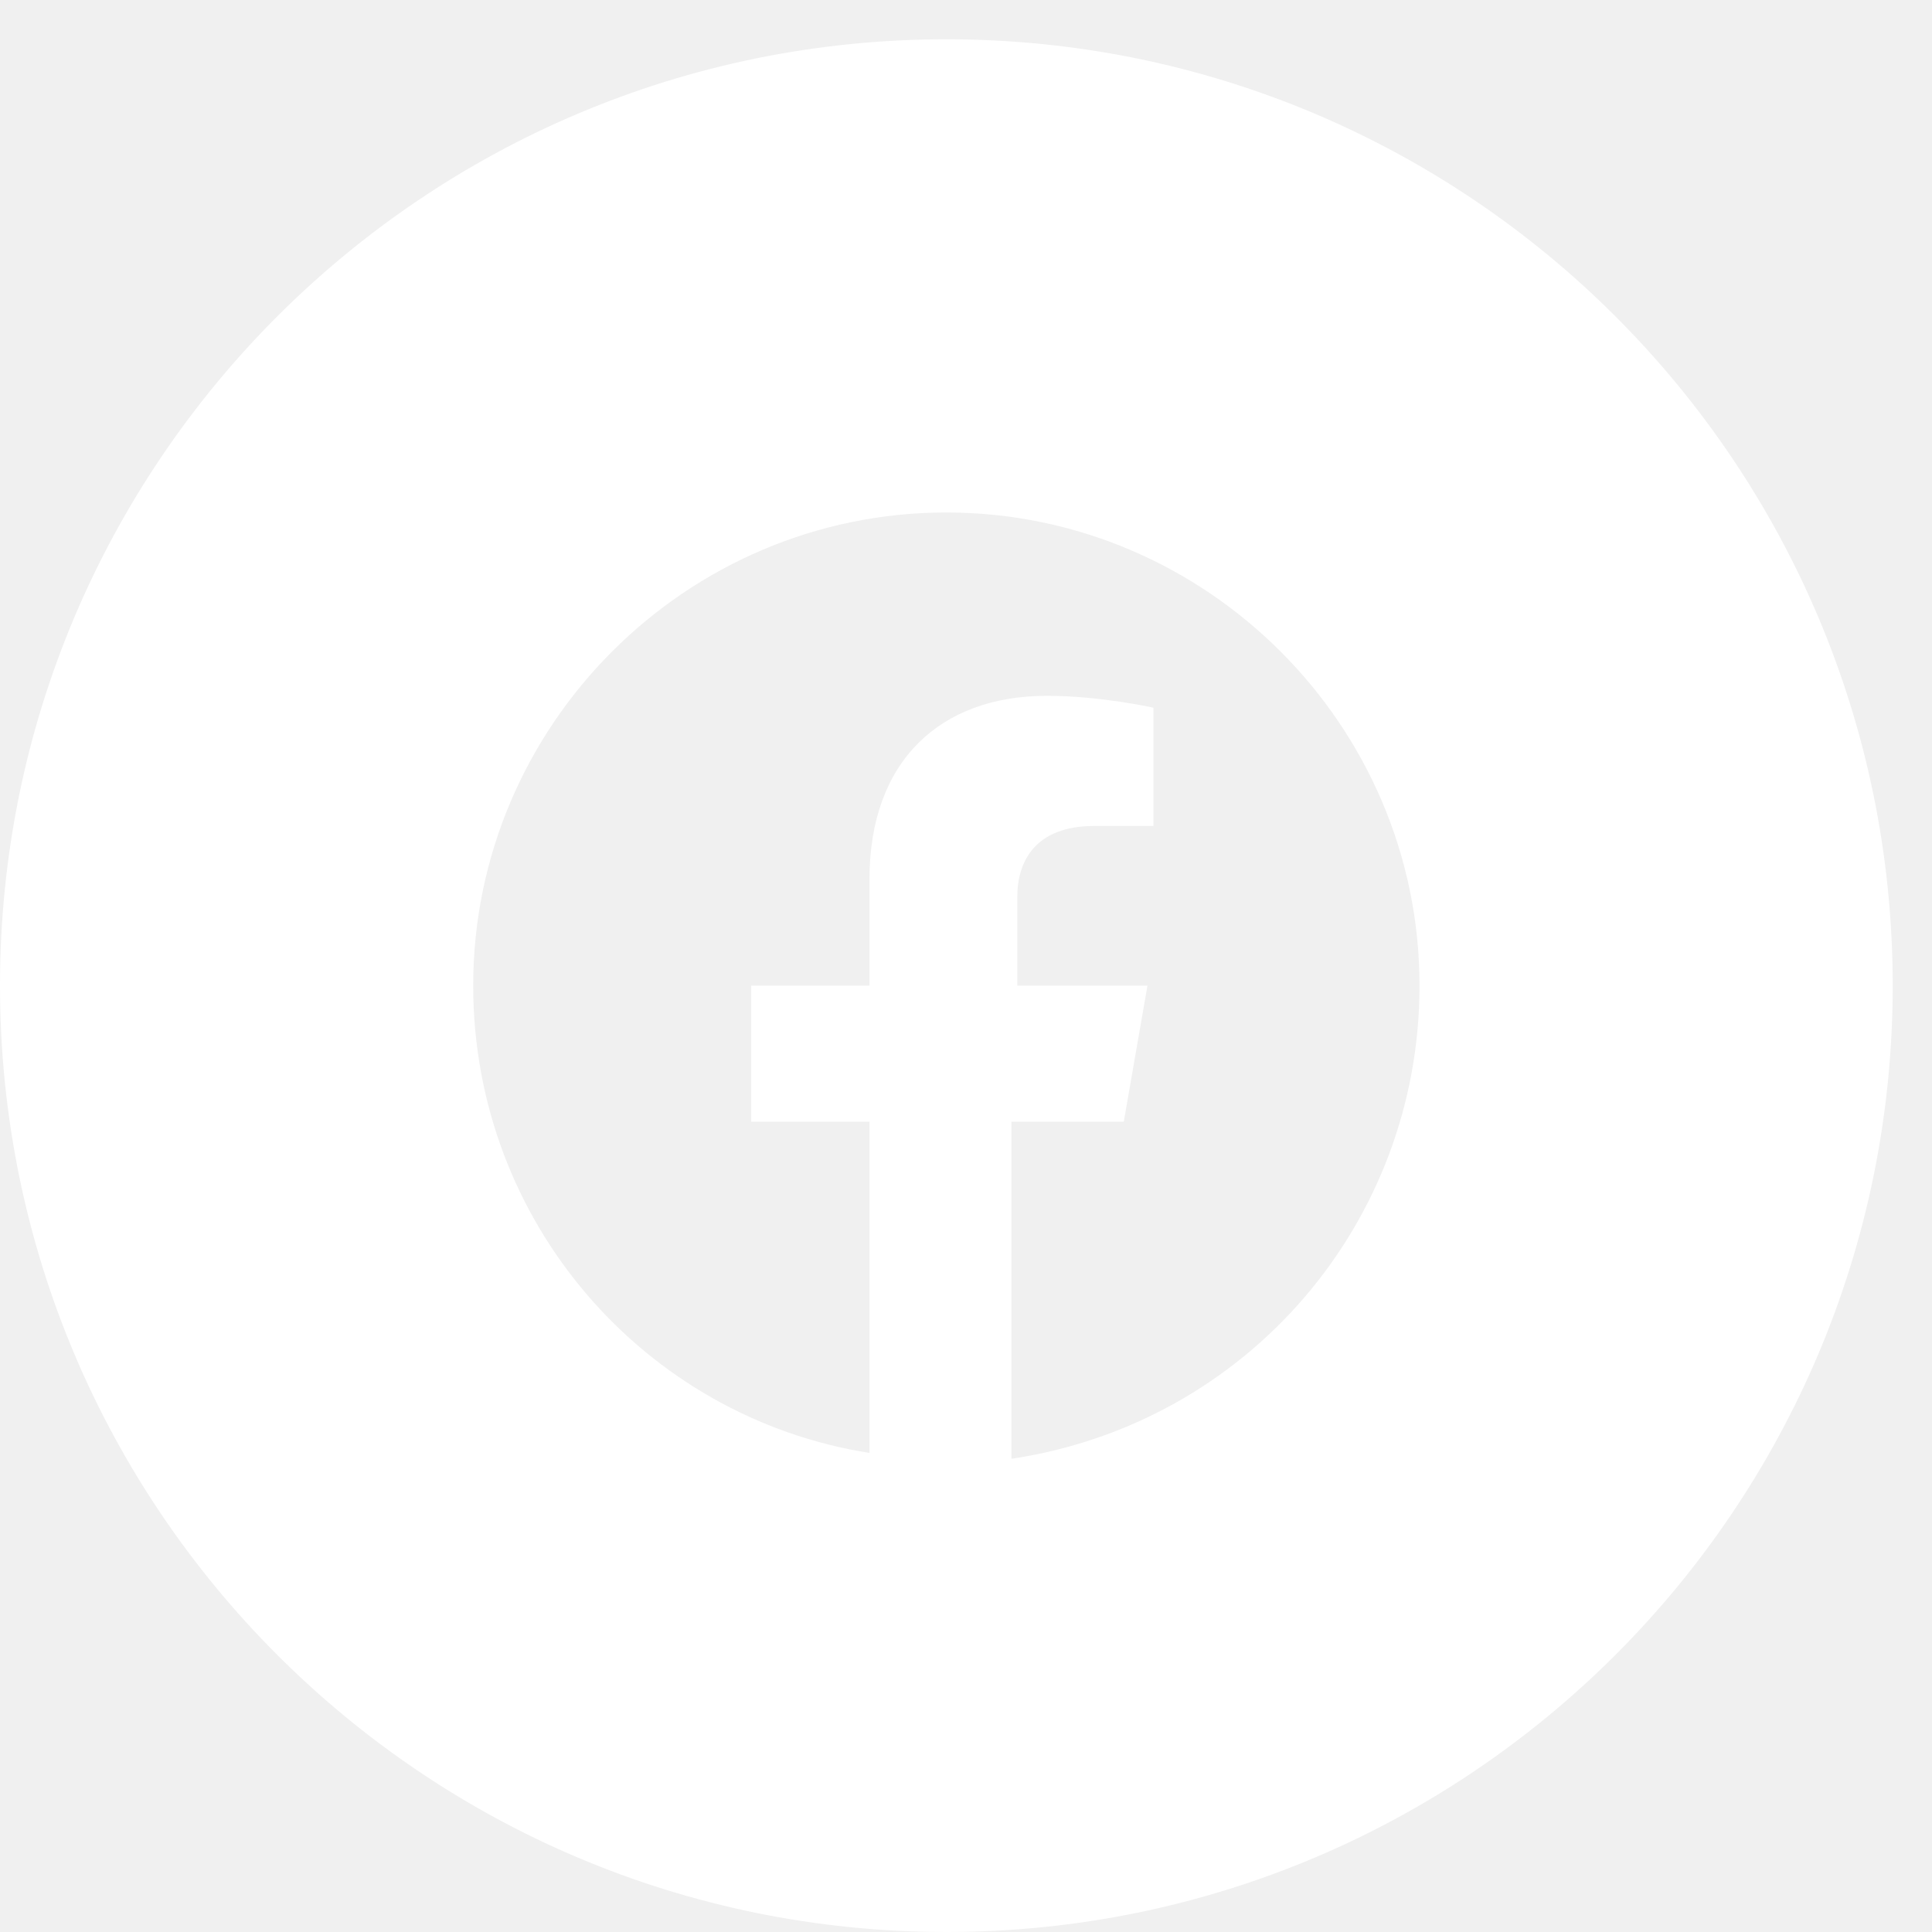
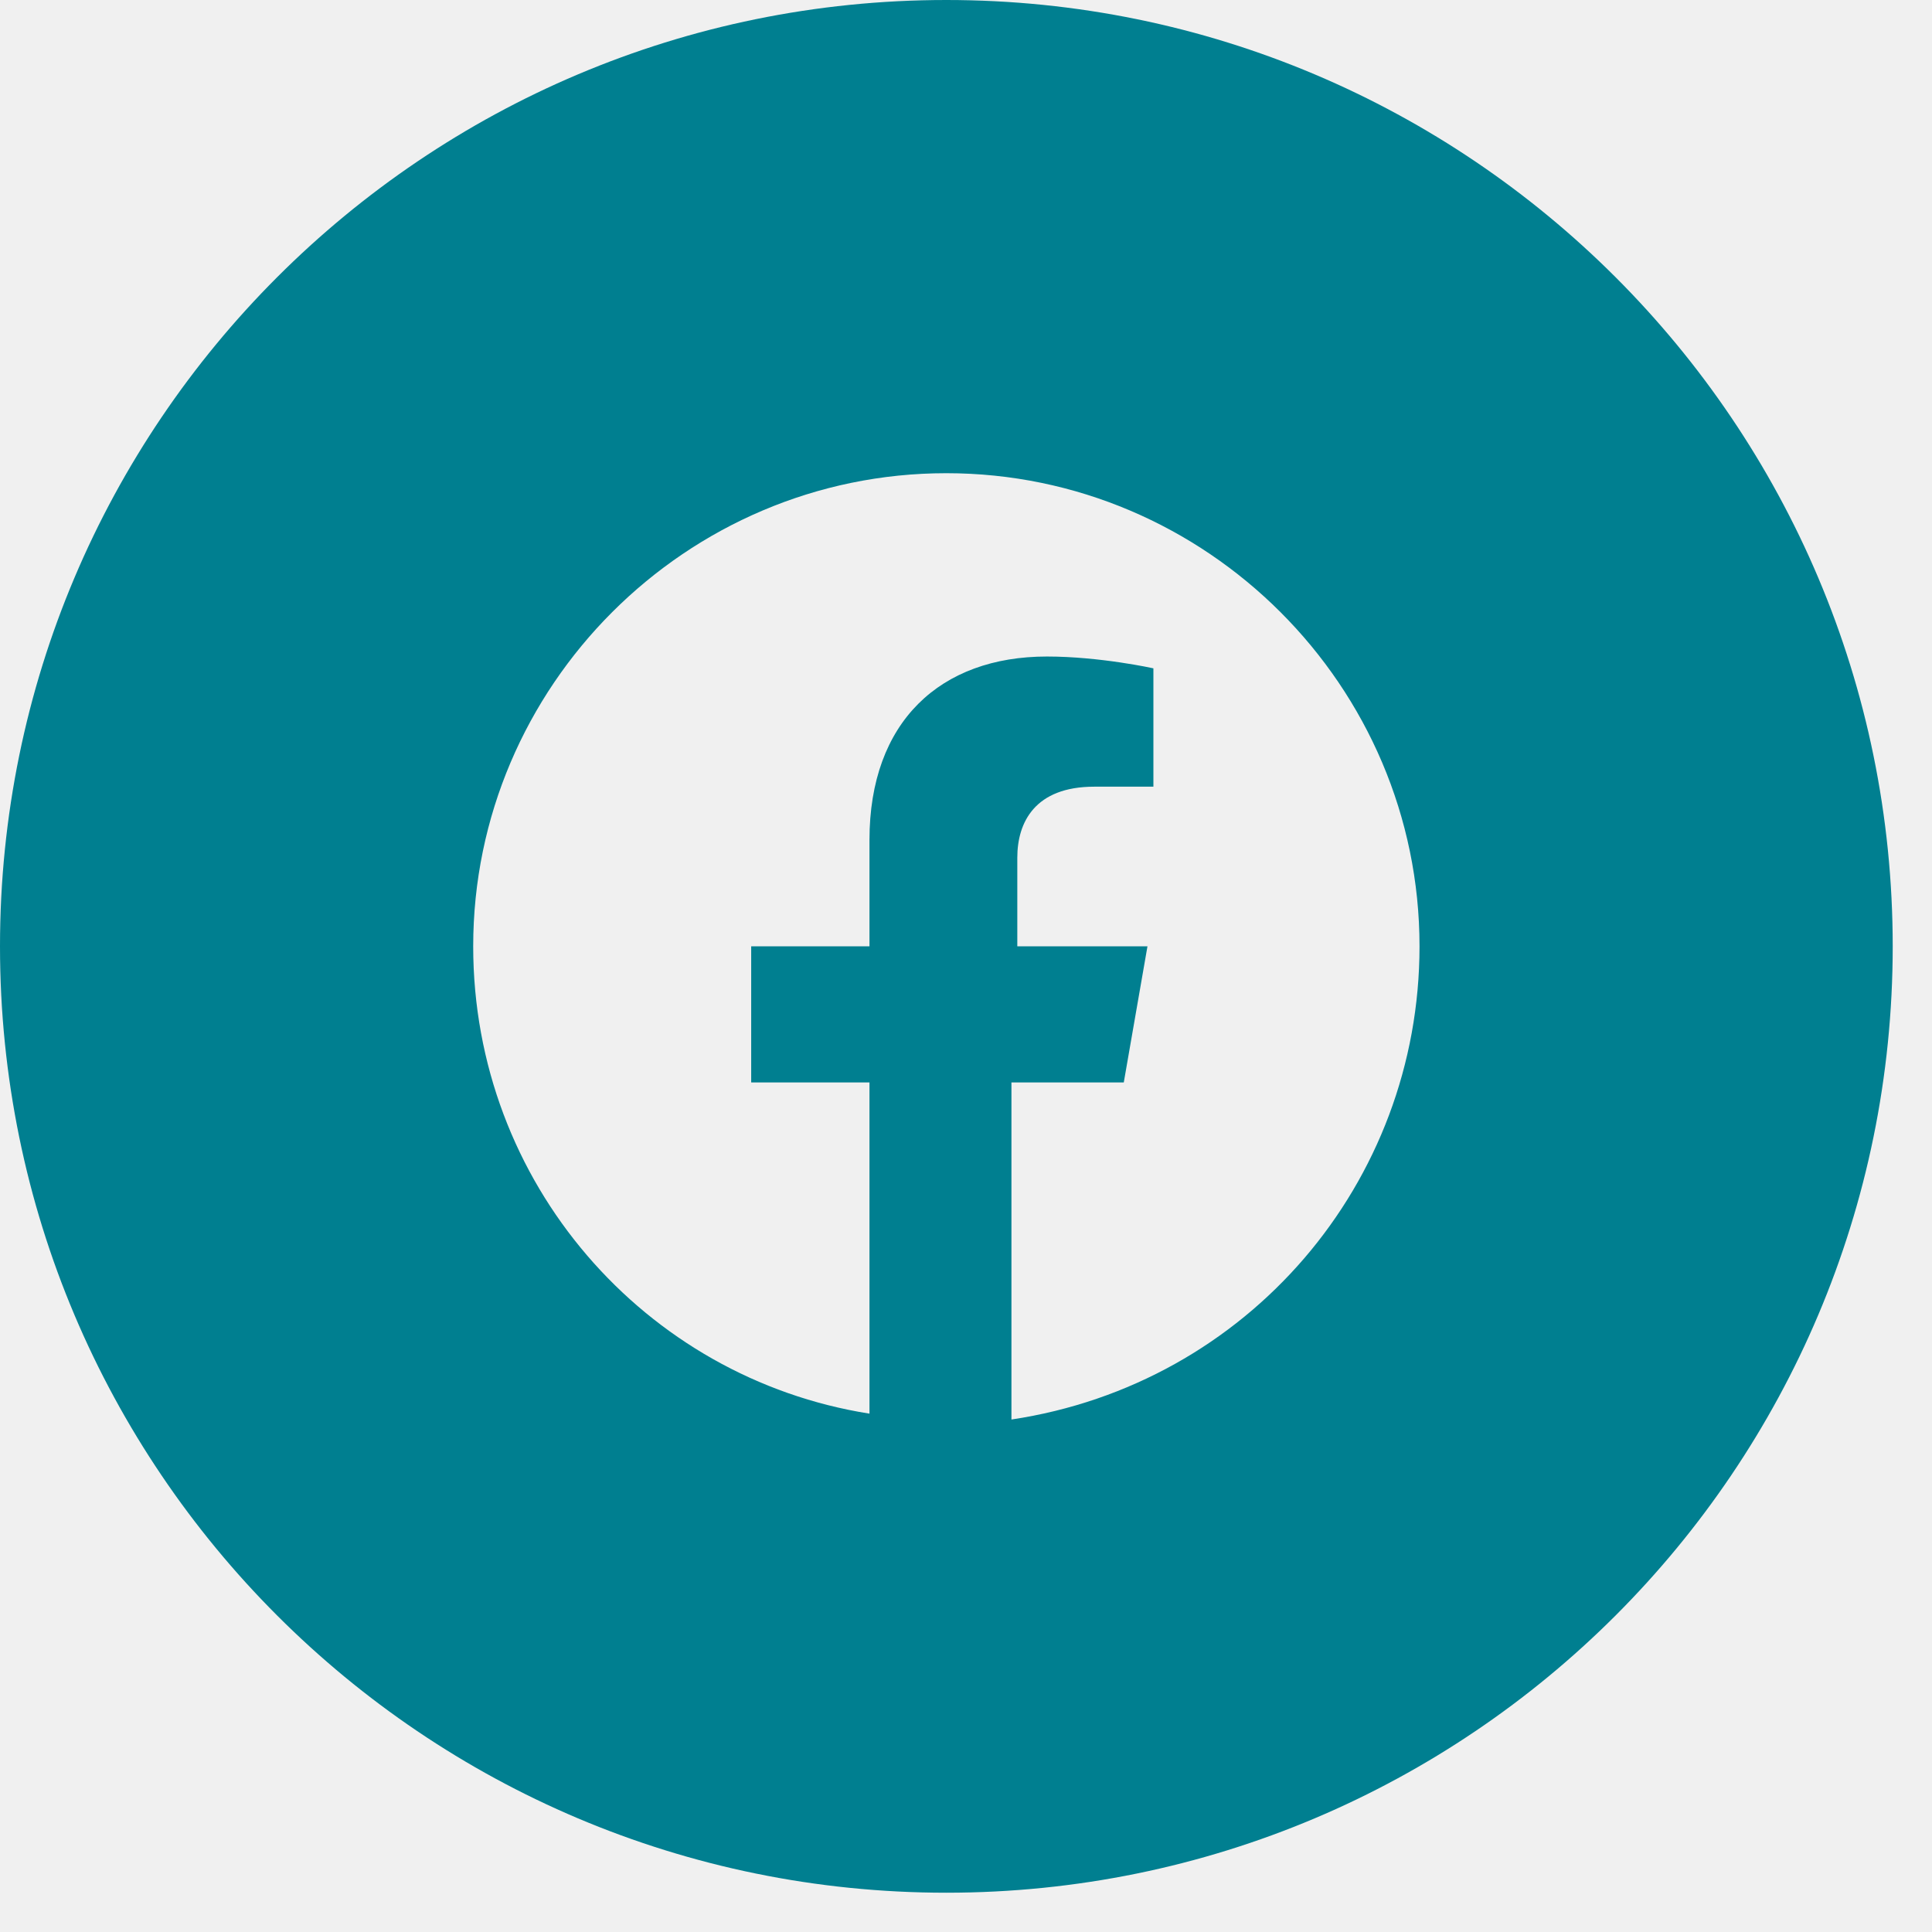
<svg xmlns="http://www.w3.org/2000/svg" width="27" height="27" viewBox="0 0 27 27" fill="none">
-   <path fill-rule="evenodd" clip-rule="evenodd" d="M0 13.774C0 6.47 5.921 0.549 13.225 0.549C20.53 0.549 26.451 6.47 26.451 13.774C26.451 21.079 20.53 27 13.225 27C5.921 27 0 21.079 0 13.774ZM13.225 7.162C16.862 7.162 19.838 10.137 19.838 13.774C19.838 17.081 17.441 19.891 14.135 20.387V15.676H15.705L16.036 13.774H14.217V12.535C14.217 12.039 14.465 11.543 15.292 11.543H16.119V9.89C16.119 9.89 15.375 9.724 14.631 9.724C13.143 9.724 12.151 10.633 12.151 12.287V13.774H10.498V15.676H12.151V20.305C9.01 19.809 6.613 17.081 6.613 13.774C6.613 10.137 9.588 7.162 13.225 7.162Z" fill="white" />
+   <path fill-rule="evenodd" clip-rule="evenodd" d="M0 13.225C0 5.921 5.921 0 13.225 0C20.53 0 26.451 5.921 26.451 13.225C26.451 20.53 20.53 26.451 13.225 26.451C5.921 26.451 0 20.53 0 13.225ZM13.225 6.613C16.862 6.613 19.838 9.588 19.838 13.225C19.838 16.532 17.441 19.342 14.135 19.838V15.127H15.705L16.036 13.225H14.217V11.986C14.217 11.49 14.465 10.994 15.292 10.994H16.119V9.34C16.119 9.34 15.375 9.175 14.631 9.175C13.143 9.175 12.151 10.084 12.151 11.738V13.225H10.498V15.127H12.151V19.756C9.01 19.259 6.613 16.532 6.613 13.225C6.613 9.588 9.588 6.613 13.225 6.613Z" fill="#007F90" />
</svg>
